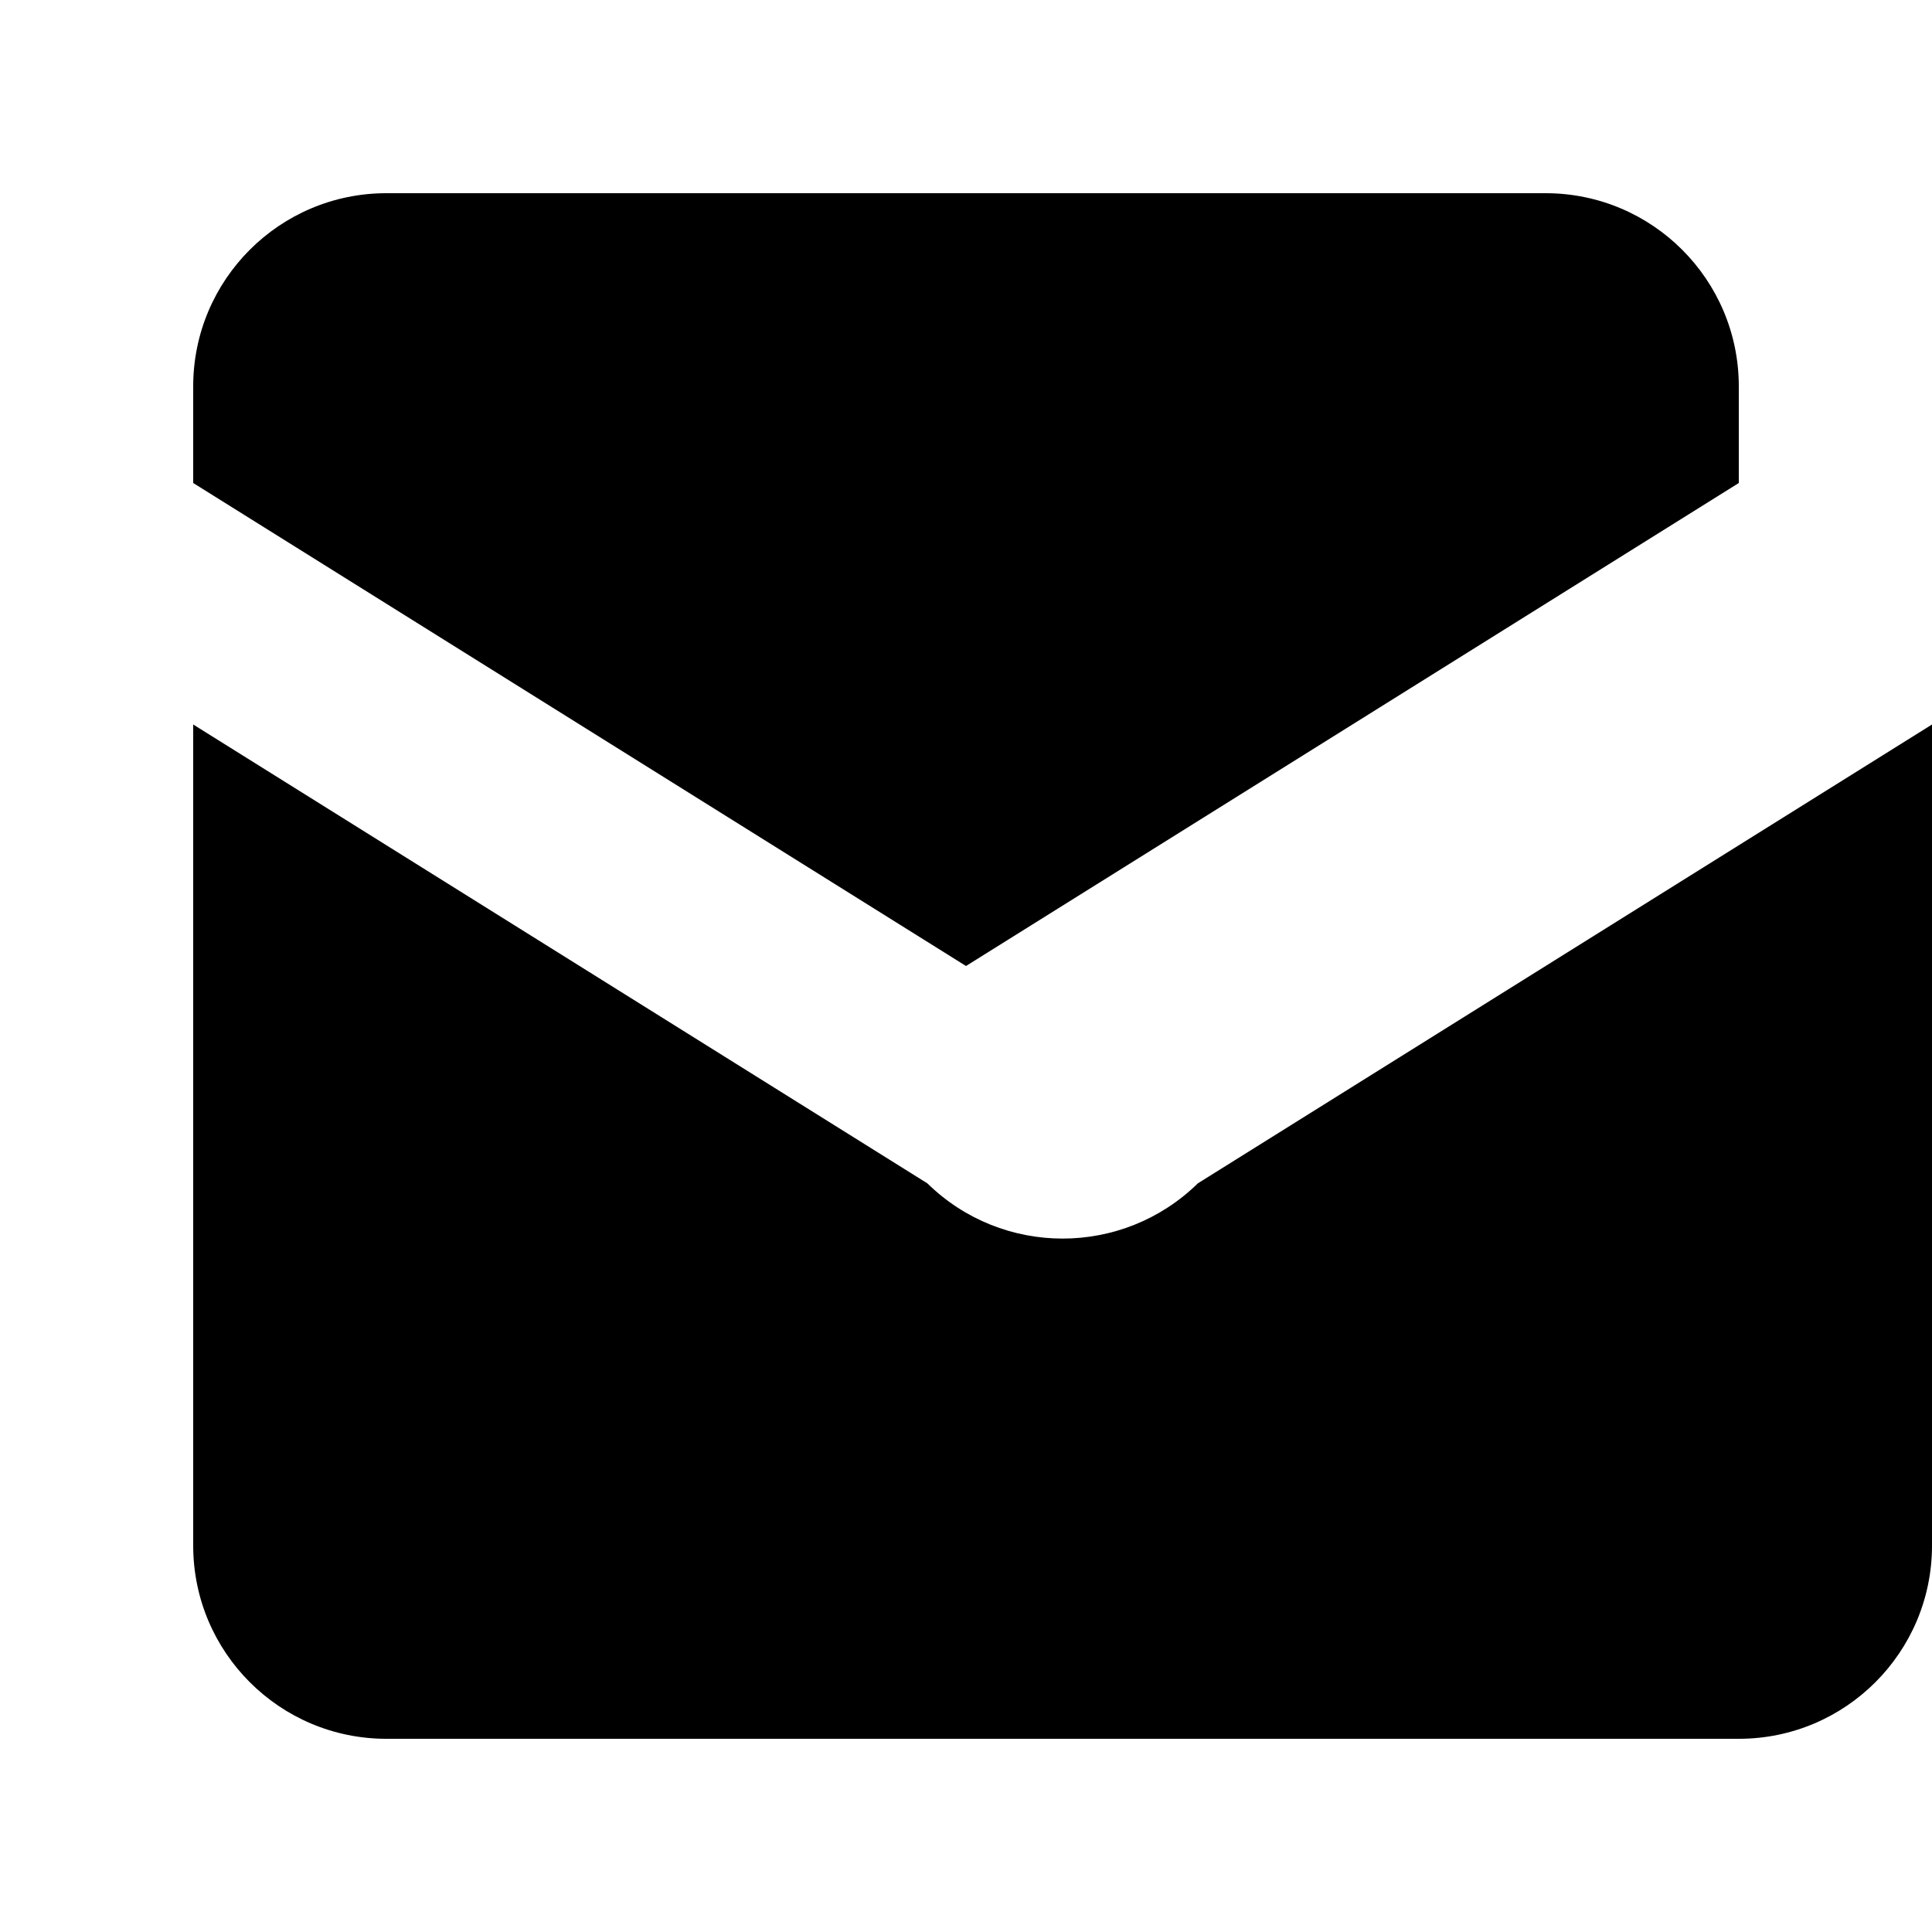
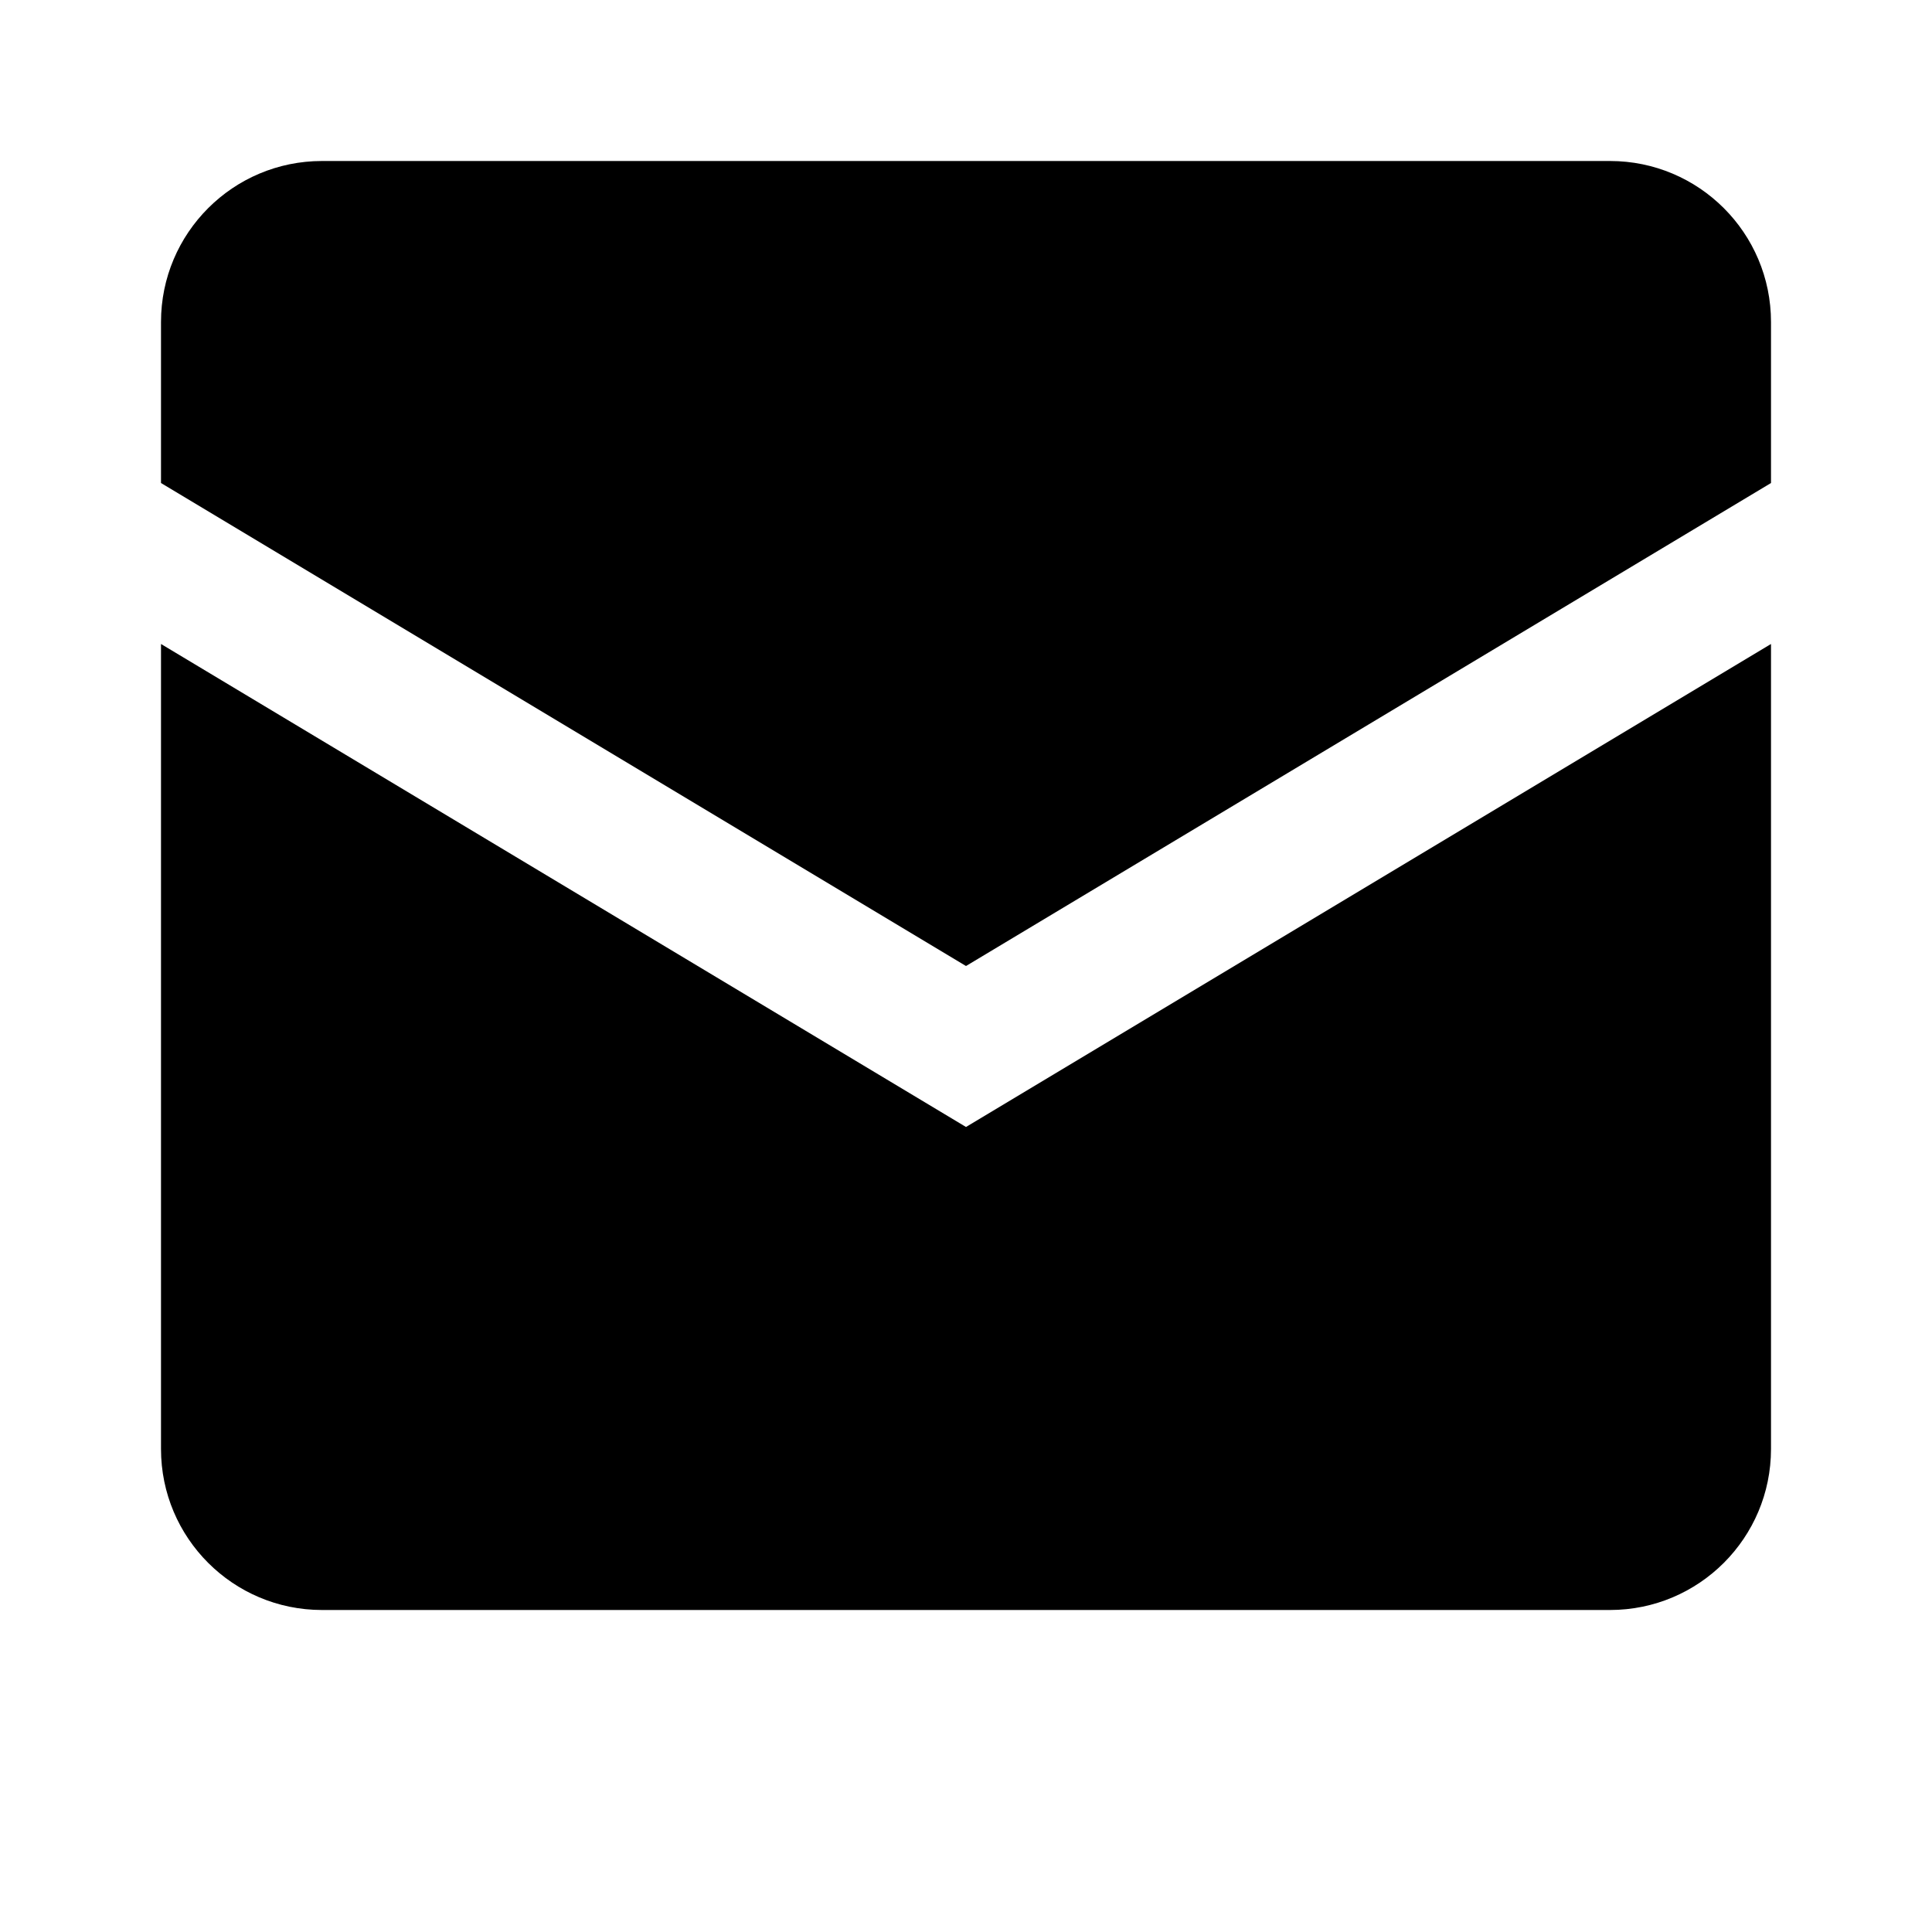
- <svg xmlns="http://www.w3.org/2000/svg" class="svg-icon" viewBox="0 0 20 20" fill="currentColor">
-   <path d="M2 4a2 2 0 012-2h12a2 2 0 012 2v1l-8 5-8-5V4z" />
-   <path d="M2 7.5l7.6 4.75a2 2 0 002.8 0L20 7.5V16a2 2 0 01-2 2H4a2 2 0 01-2-2V7.5z" />
+ <svg xmlns="http://www.w3.org/2000/svg" class="svg-icon" viewBox="0 0 24 24" fill="currentColor" width="16" height="16">
+   <path d="M2 4a2 2 0 012-2h16a2 2 0 012 2v2l-10 6L2 6V4z" />
+   <path d="M2 8l10 6 10-6v10a2 2 0 01-2 2H4a2 2 0 01-2-2V8z" />
</svg>
